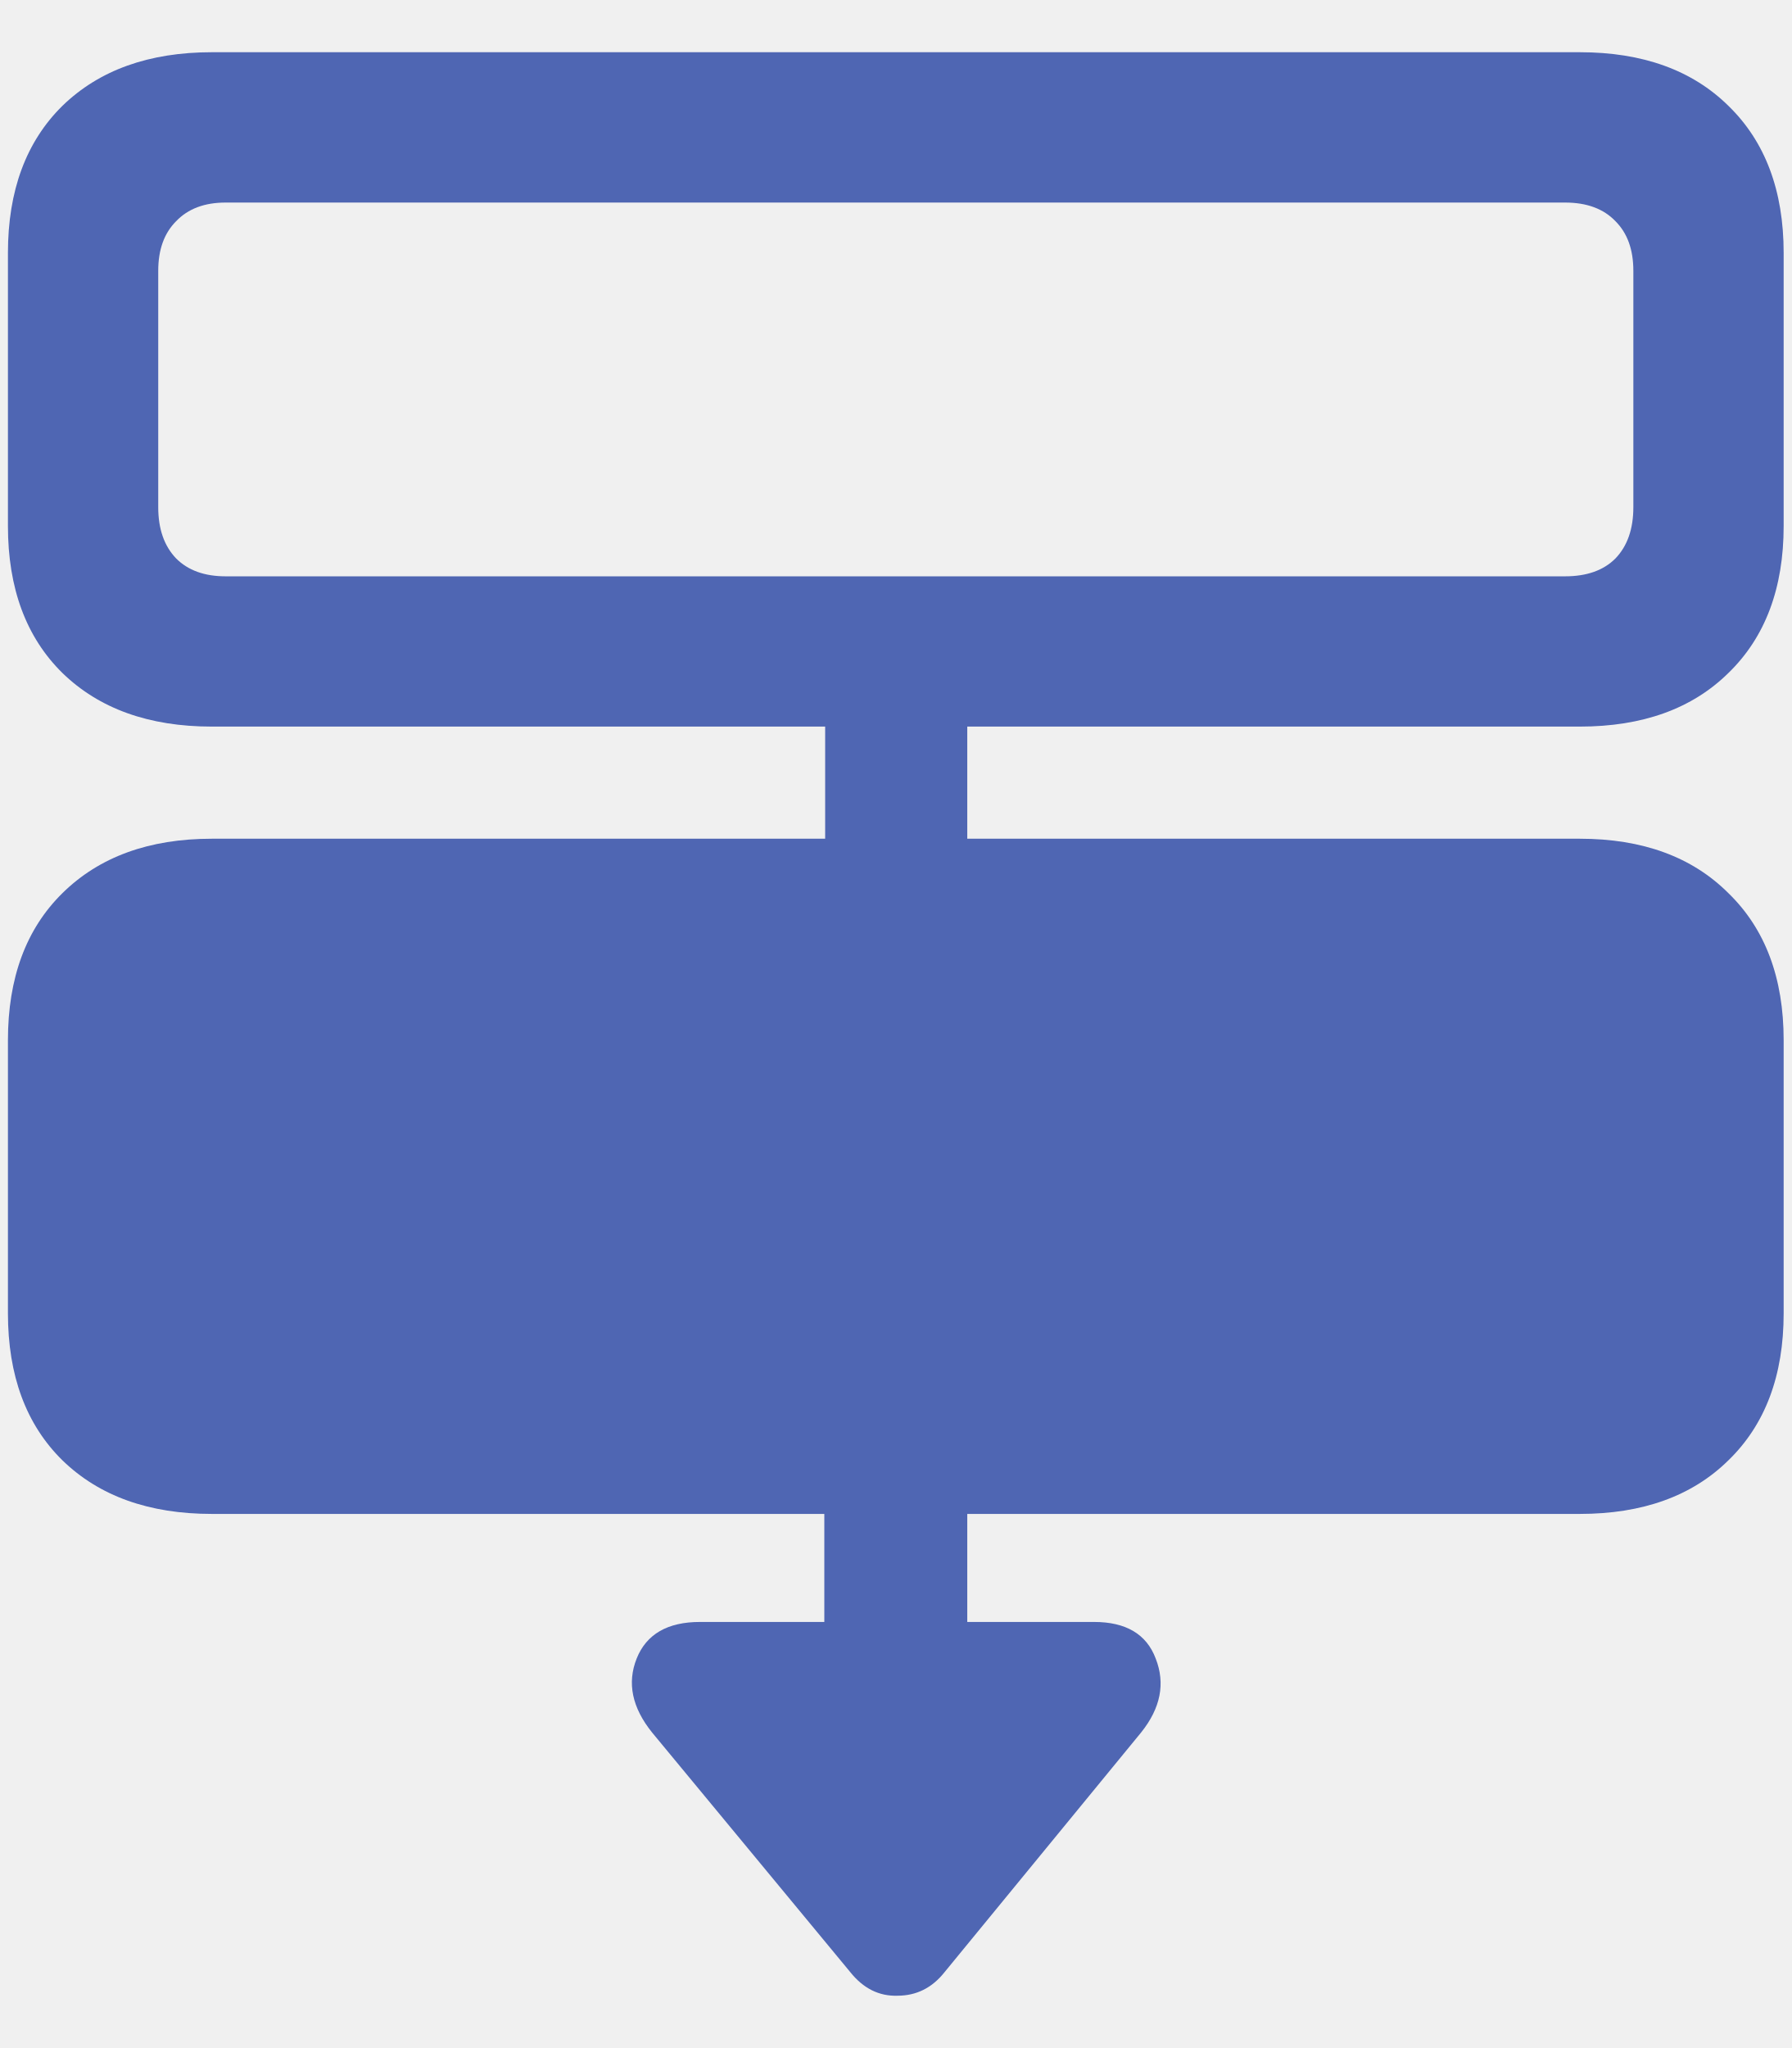
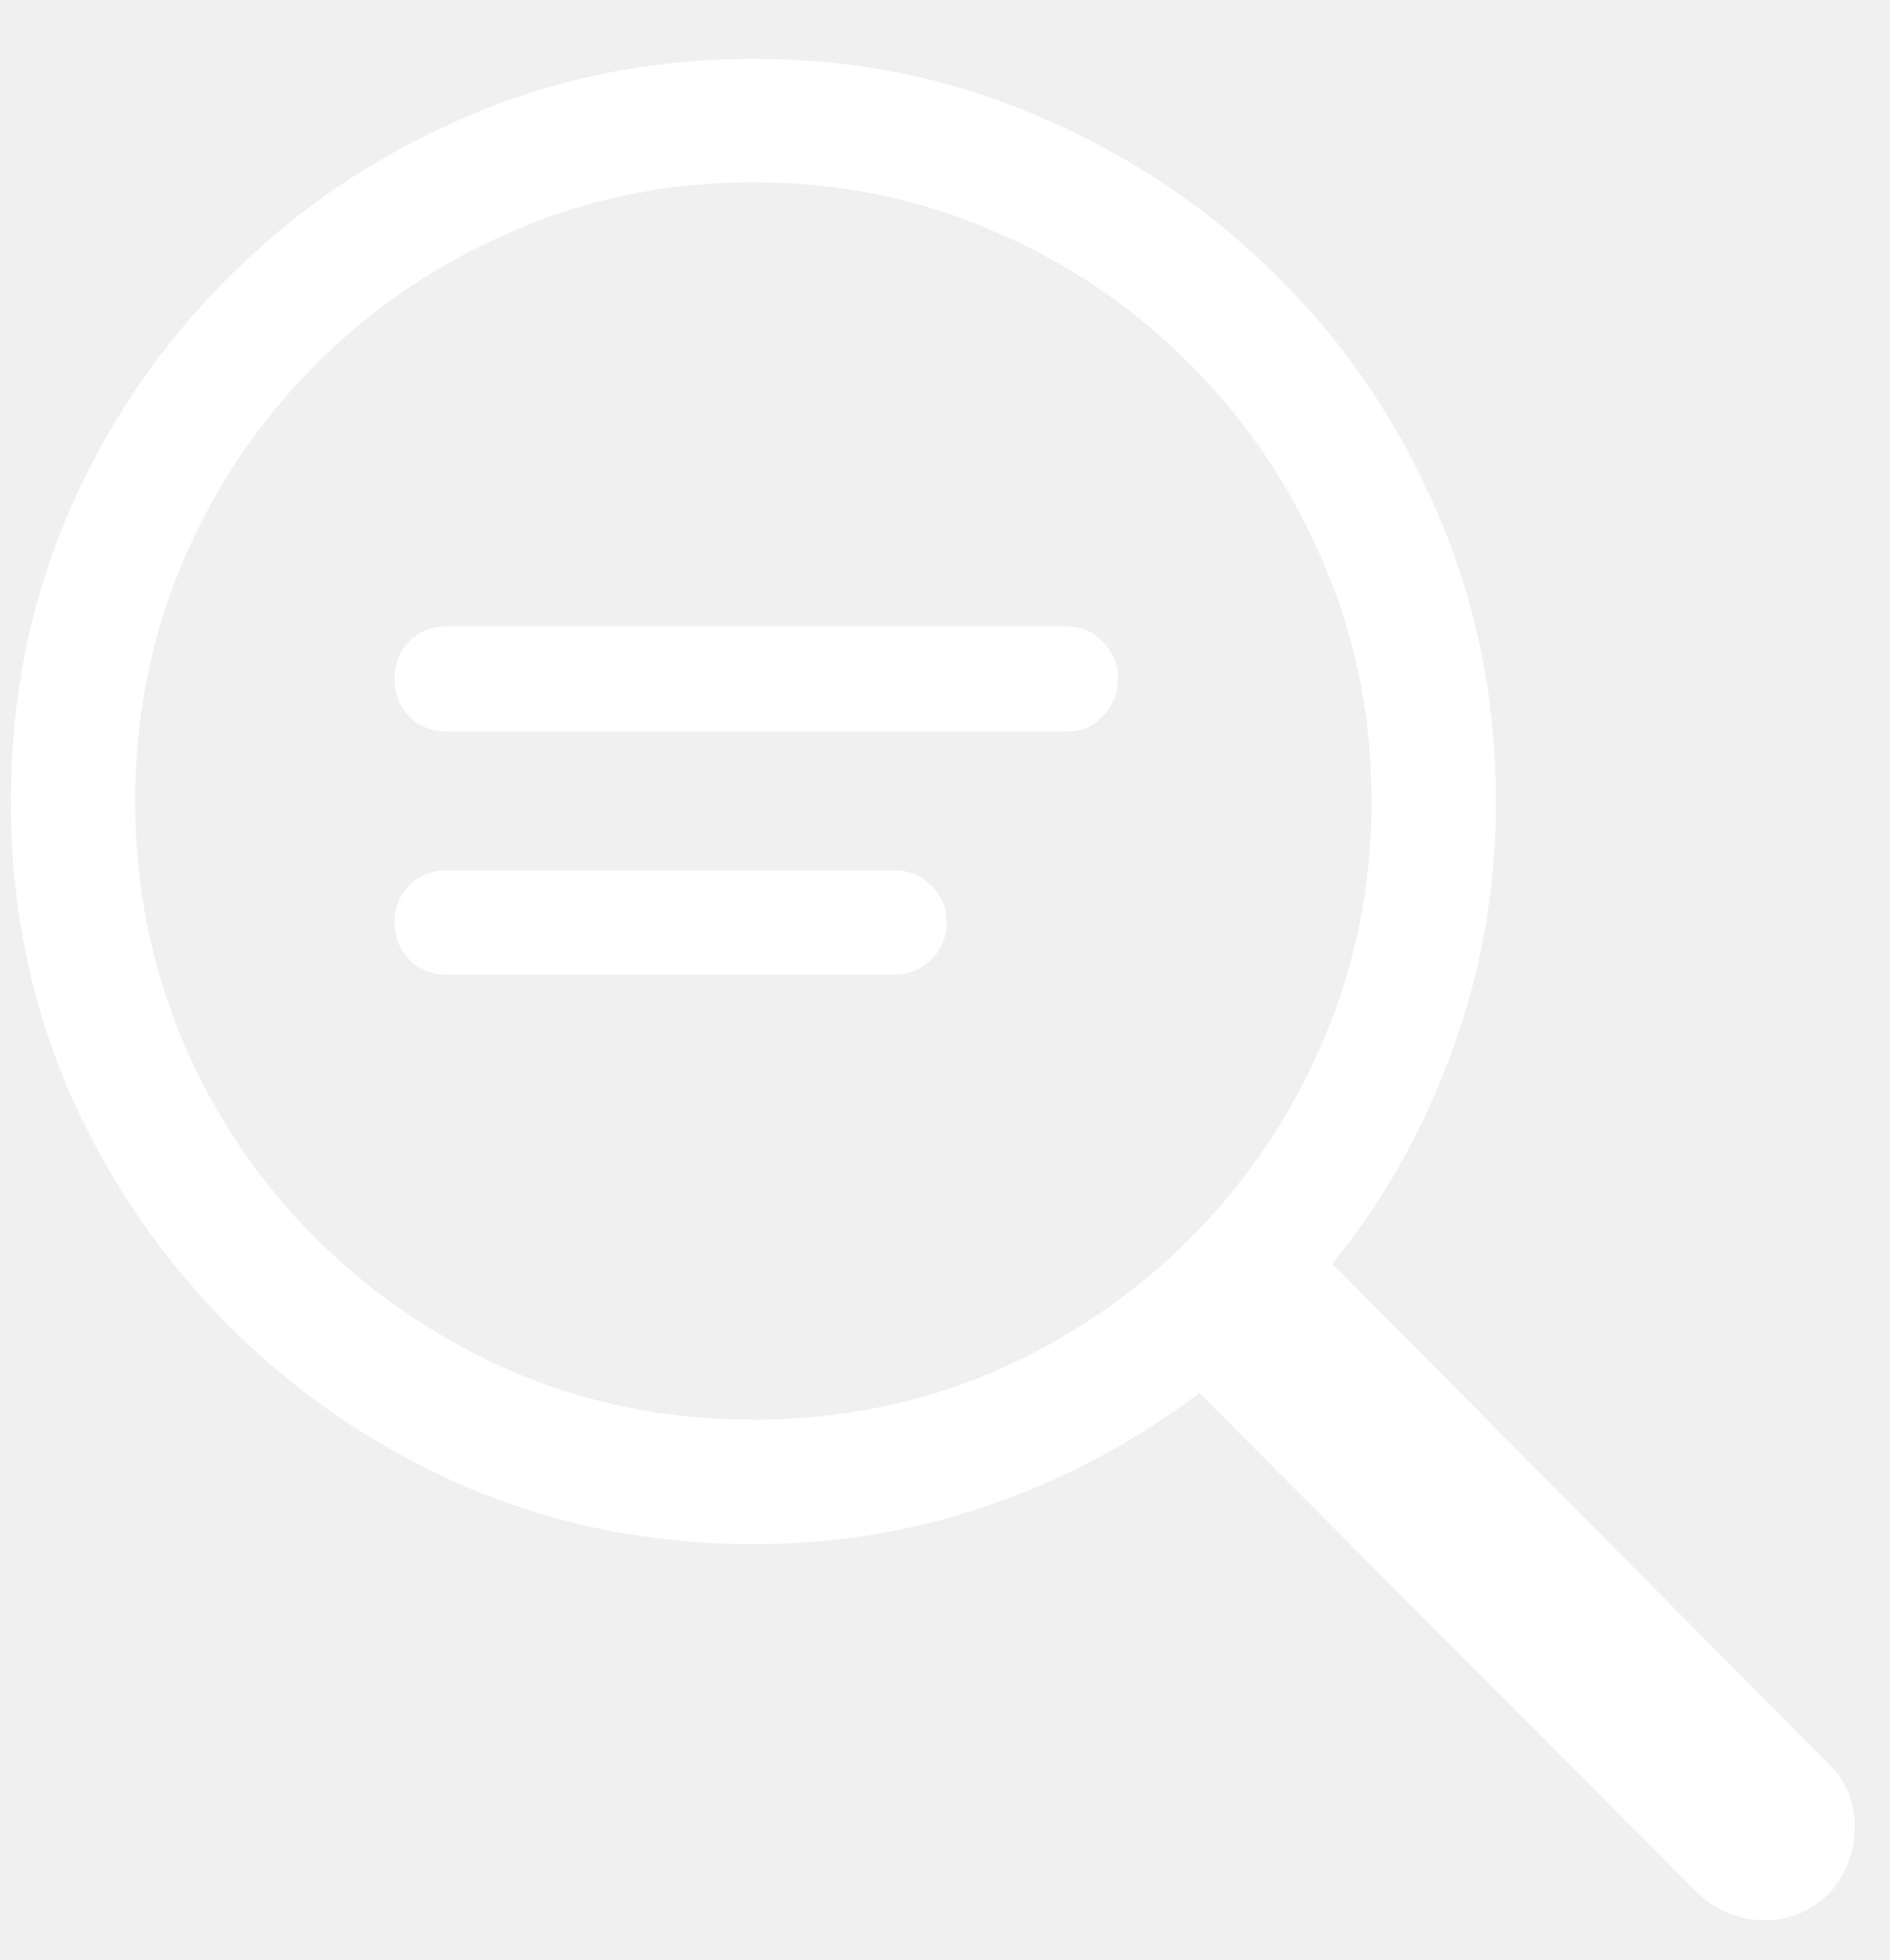
- <svg xmlns="http://www.w3.org/2000/svg" width="28" height="32" viewBox="0 0 28 32" fill="none">
-   <path d="M3.311 11.353H24.689C25.671 11.353 26.446 11.074 27.013 10.515C27.588 9.957 27.876 9.191 27.876 8.218V3.952C27.876 2.979 27.588 2.213 27.013 1.654C26.446 1.095 25.671 0.816 24.689 0.816H3.311C2.329 0.816 1.55 1.095 0.975 1.654C0.408 2.213 0.124 2.979 0.124 3.952V8.218C0.124 9.191 0.408 9.957 0.975 10.515C1.55 11.074 2.329 11.353 3.311 11.353ZM3.526 9.005C3.196 9.005 2.938 8.912 2.752 8.725C2.566 8.531 2.473 8.264 2.473 7.926V4.231C2.473 3.901 2.566 3.643 2.752 3.457C2.938 3.262 3.196 3.165 3.526 3.165H24.461C24.799 3.165 25.062 3.262 25.248 3.457C25.434 3.643 25.527 3.901 25.527 4.231V7.926C25.527 8.264 25.434 8.531 25.248 8.725C25.062 8.912 24.799 9.005 24.461 9.005H3.526ZM12.896 14.489H15.117V10.109H12.896V14.489ZM3.311 23.655H24.689C25.671 23.655 26.446 23.376 27.013 22.817C27.588 22.259 27.876 21.493 27.876 20.519V16.254C27.876 15.28 27.588 14.514 27.013 13.956C26.446 13.389 25.671 13.105 24.689 13.105H3.311C2.329 13.105 1.55 13.389 0.975 13.956C0.408 14.514 0.124 15.28 0.124 16.254V20.519C0.124 21.493 0.408 22.259 0.975 22.817C1.55 23.376 2.329 23.655 3.311 23.655ZM12.883 26.486H15.117V22.03H12.883V26.486ZM13.289 30.815C13.492 31.069 13.738 31.192 14.025 31.183C14.322 31.183 14.567 31.061 14.762 30.815L17.834 27.07C18.139 26.689 18.215 26.304 18.062 25.915C17.919 25.534 17.597 25.343 17.098 25.343H10.94C10.433 25.343 10.102 25.534 9.95 25.915C9.798 26.296 9.878 26.681 10.191 27.07L13.289 30.815Z" fill="#4F66B3" />
+ <svg xmlns="http://www.w3.org/2000/svg" width="27" height="28" viewBox="0 0 27 28" fill="none">
+   <path d="M0.154 11.449C0.154 9.991 0.428 8.619 0.975 7.334C1.531 6.049 2.296 4.923 3.271 3.957C4.247 2.982 5.372 2.221 6.648 1.674C7.934 1.118 9.305 0.84 10.764 0.84C12.222 0.84 13.589 1.118 14.865 1.674C16.15 2.221 17.281 2.982 18.256 3.957C19.231 4.923 19.992 6.049 20.539 7.334C21.095 8.619 21.373 9.991 21.373 11.449C21.373 12.698 21.163 13.887 20.744 15.018C20.334 16.148 19.764 17.16 19.035 18.053L26.117 25.189C26.245 25.308 26.34 25.445 26.404 25.6C26.468 25.755 26.5 25.923 26.5 26.105C26.5 26.342 26.445 26.561 26.336 26.762C26.227 26.971 26.072 27.135 25.871 27.254C25.68 27.372 25.456 27.432 25.201 27.432C25.019 27.432 24.846 27.395 24.682 27.322C24.527 27.259 24.385 27.167 24.258 27.049L17.135 19.898C16.251 20.573 15.266 21.102 14.182 21.484C13.097 21.867 11.958 22.059 10.764 22.059C9.305 22.059 7.934 21.785 6.648 21.238C5.372 20.682 4.247 19.917 3.271 18.941C2.296 17.966 1.531 16.84 0.975 15.565C0.428 14.279 0.154 12.908 0.154 11.449ZM1.932 11.449C1.932 12.662 2.16 13.805 2.615 14.881C3.071 15.947 3.704 16.886 4.516 17.697C5.327 18.499 6.266 19.133 7.332 19.598C8.398 20.053 9.542 20.281 10.764 20.281C11.985 20.281 13.129 20.053 14.195 19.598C15.262 19.133 16.196 18.499 16.998 17.697C17.809 16.886 18.443 15.947 18.898 14.881C19.363 13.805 19.596 12.662 19.596 11.449C19.596 10.228 19.363 9.084 18.898 8.018C18.443 6.951 17.809 6.012 16.998 5.201C16.196 4.39 15.262 3.757 14.195 3.301C13.129 2.836 11.985 2.604 10.764 2.604C9.542 2.604 8.398 2.836 7.332 3.301C6.266 3.757 5.327 4.39 4.516 5.201C3.704 6.012 3.071 6.951 2.615 8.018C2.16 9.084 1.932 10.228 1.932 11.449ZM6.389 10.451C6.17 10.451 5.988 10.378 5.842 10.232C5.705 10.087 5.637 9.909 5.637 9.699C5.637 9.49 5.705 9.312 5.842 9.166C5.988 9.02 6.17 8.947 6.389 8.947H15.234C15.444 8.947 15.617 9.02 15.754 9.166C15.9 9.312 15.973 9.49 15.973 9.699C15.973 9.909 15.9 10.087 15.754 10.232C15.617 10.378 15.444 10.451 15.234 10.451H6.389ZM6.389 13.924C6.17 13.924 5.988 13.851 5.842 13.705C5.705 13.559 5.637 13.382 5.637 13.172C5.637 12.971 5.705 12.798 5.842 12.652C5.988 12.507 6.17 12.434 6.389 12.434H12.773C12.983 12.434 13.161 12.507 13.307 12.652C13.453 12.798 13.525 12.971 13.525 13.172C13.525 13.382 13.453 13.559 13.307 13.705C13.161 13.851 12.983 13.924 12.773 13.924H6.389Z" fill="white" />
</svg>
